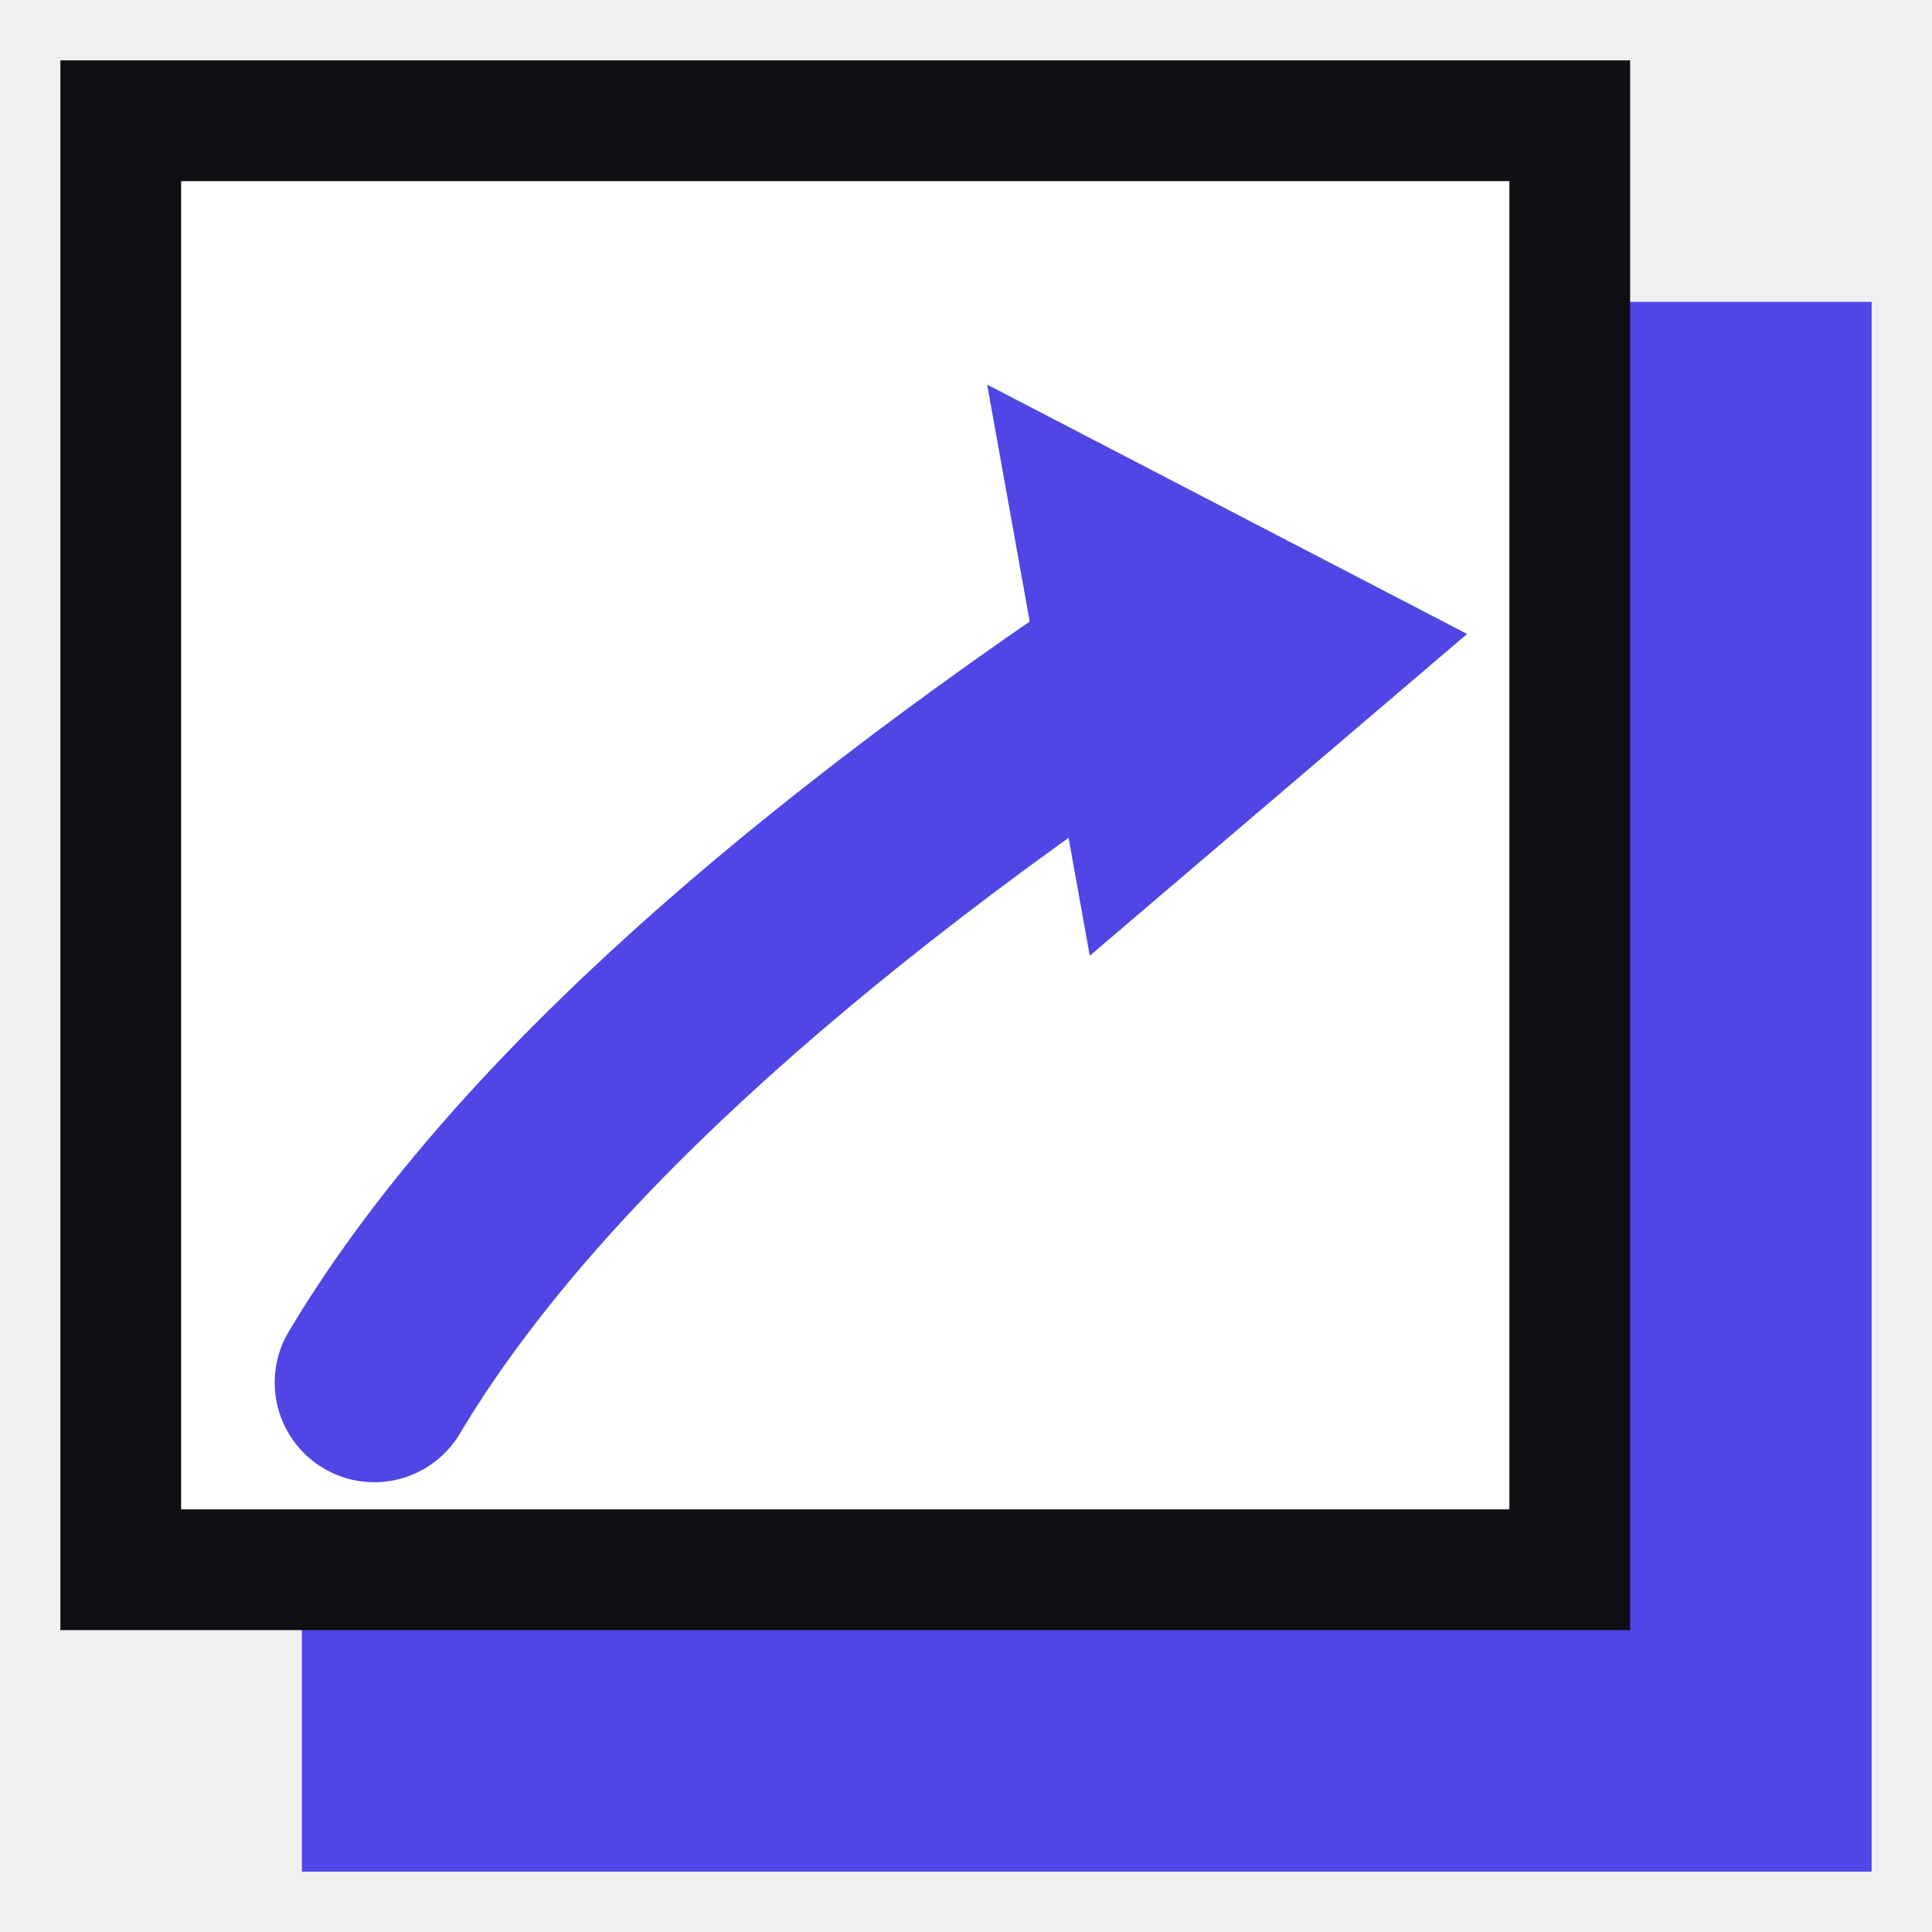
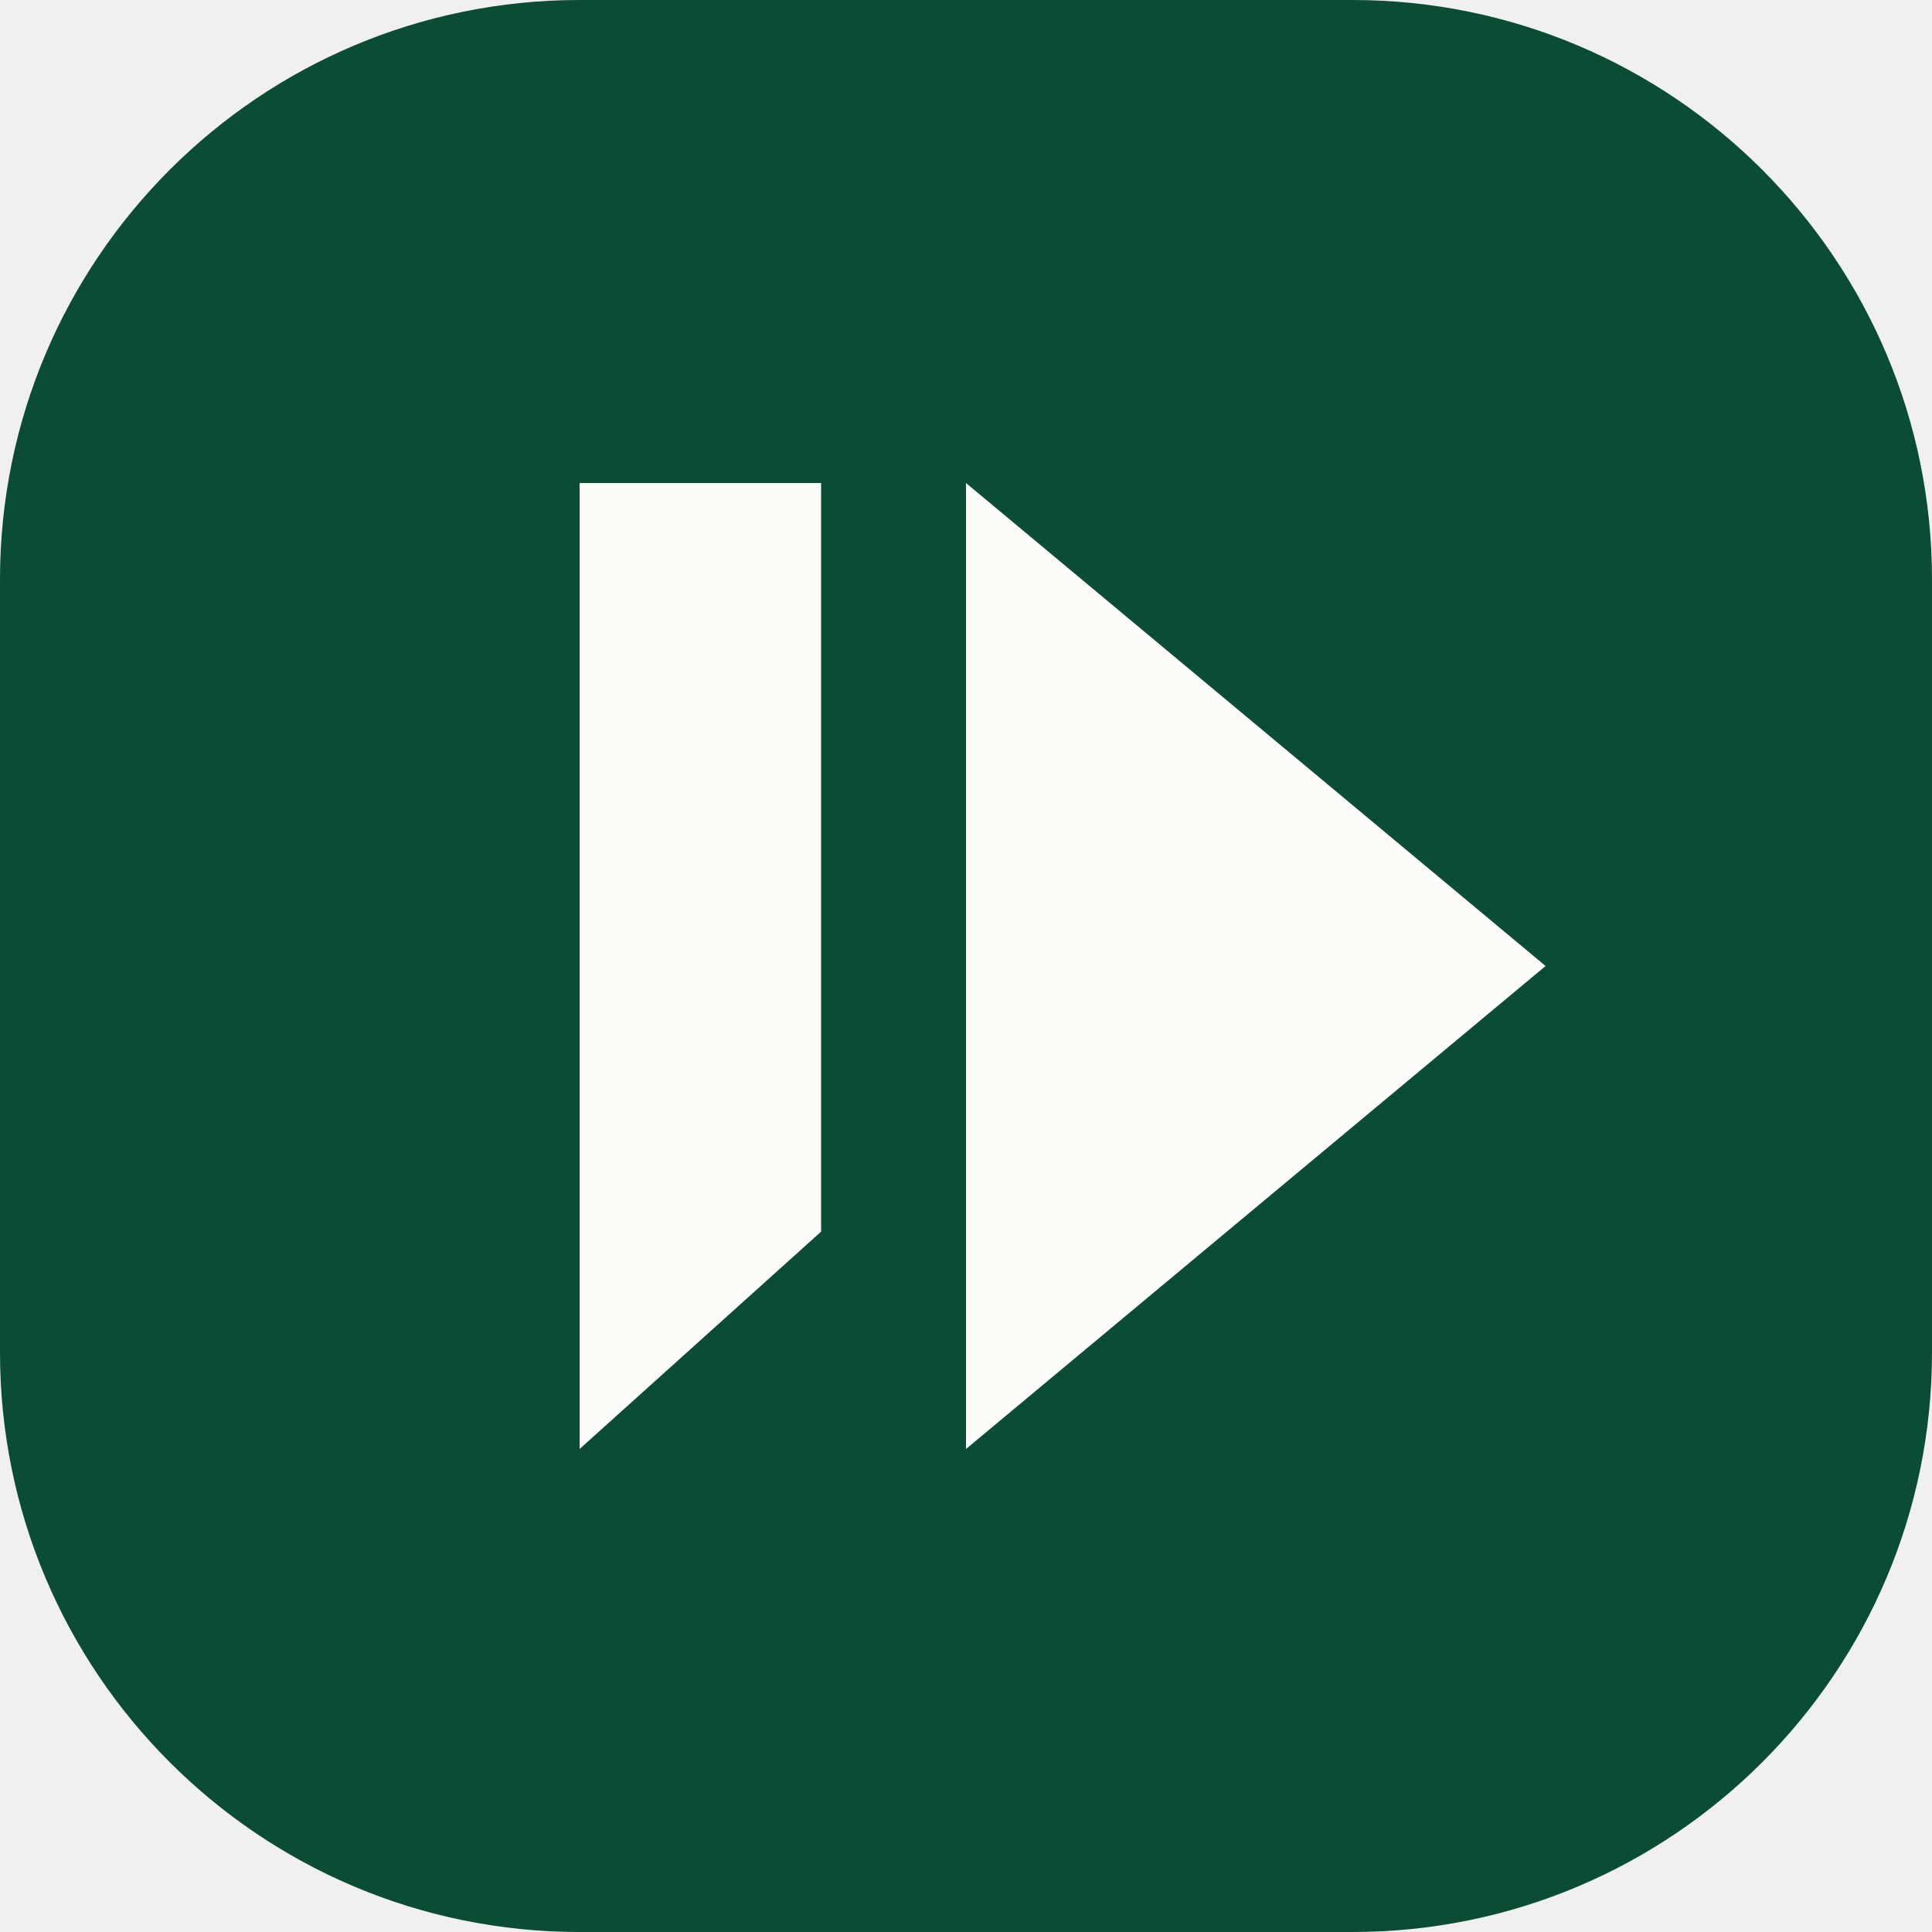
- <svg xmlns="http://www.w3.org/2000/svg" viewBox="0 0 32 32">
-   <rect x="5" y="5" width="26" height="26" fill="#4f46e5" />
-   <rect x="2" y="2" width="24" height="24" fill="#ffffff" stroke="#0f0f14" stroke-width="2" />
-   <path d="M6.2 22.9Q9.6 17.2 19.4 10.7" fill="none" stroke="#4f46e5" stroke-width="3.3" stroke-linecap="round" />
-   <path d="M24.3 10.5 18.05 15.83 16.35 6.37Z" fill="#4f46e5" />
+ <svg xmlns="http://www.w3.org/2000/svg" viewBox="0 0 40 40">
+   <rect width="40" height="40" rx="12" fill="#0a4c34" />
+   <path d="M12 10 L17 10 L17 25.5 L12 30 Z M20 10 L32 20 L20 30 Z" fill="#fcfcf9" />
</svg>
